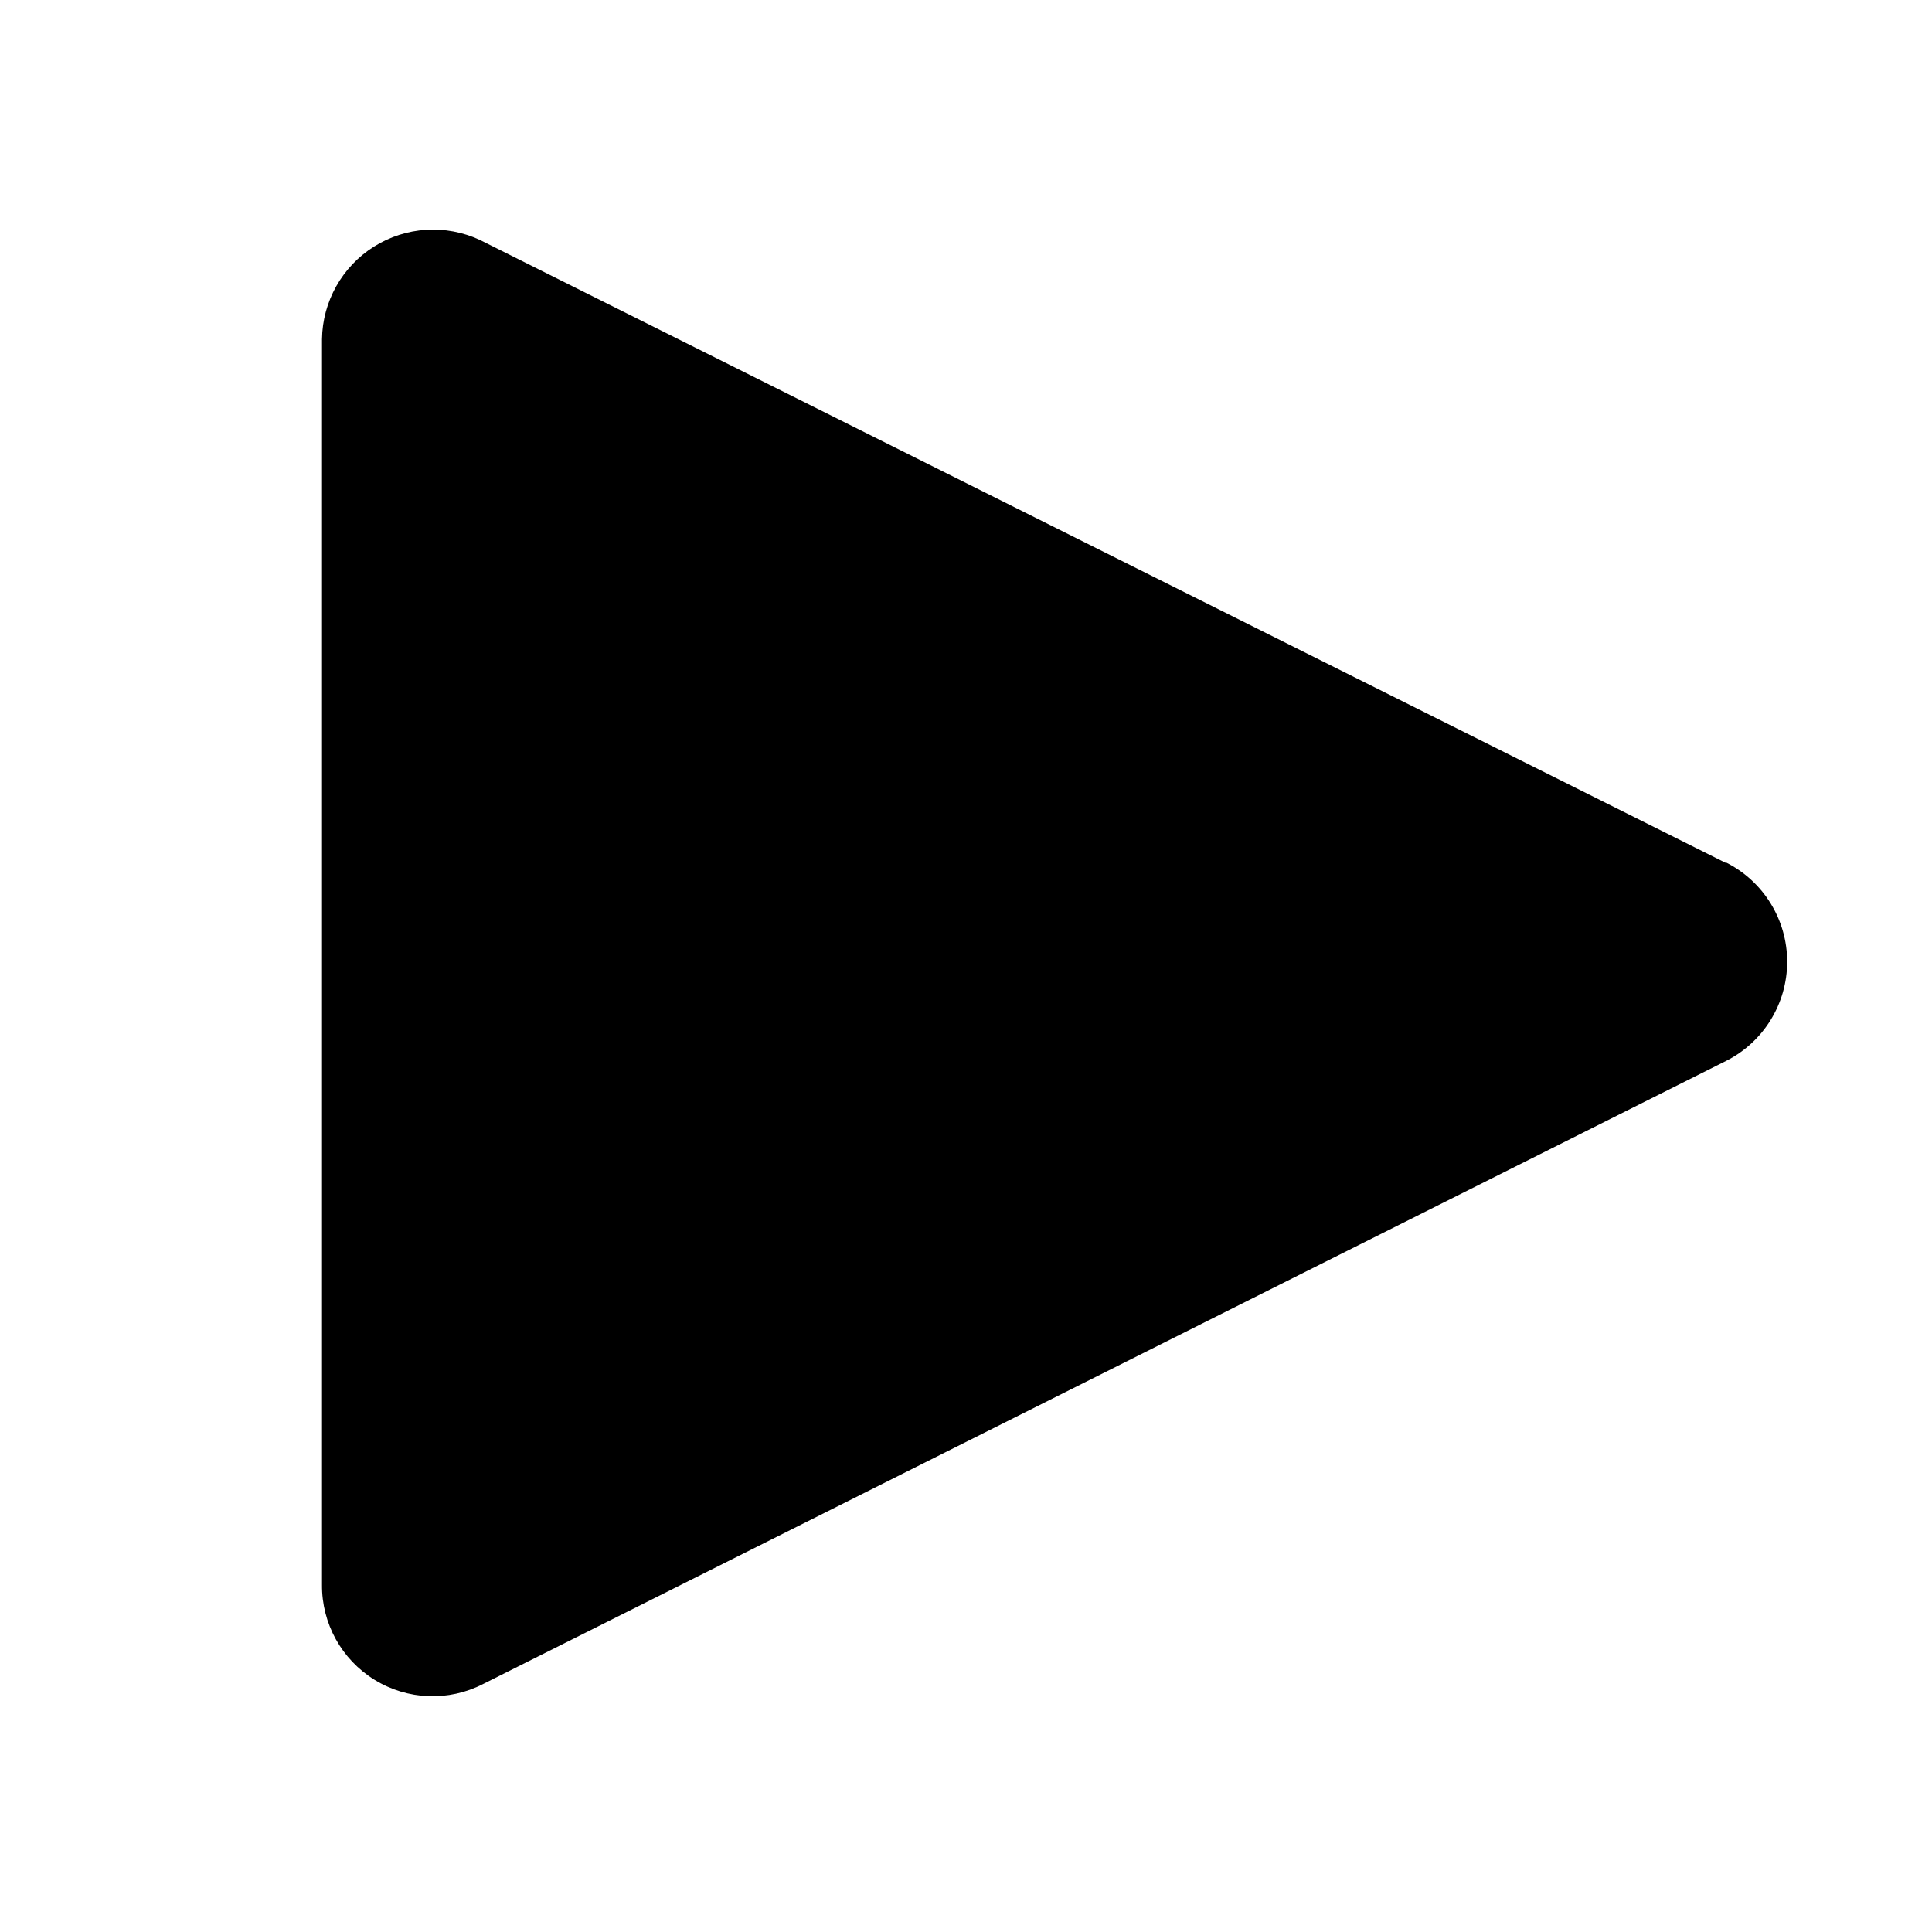
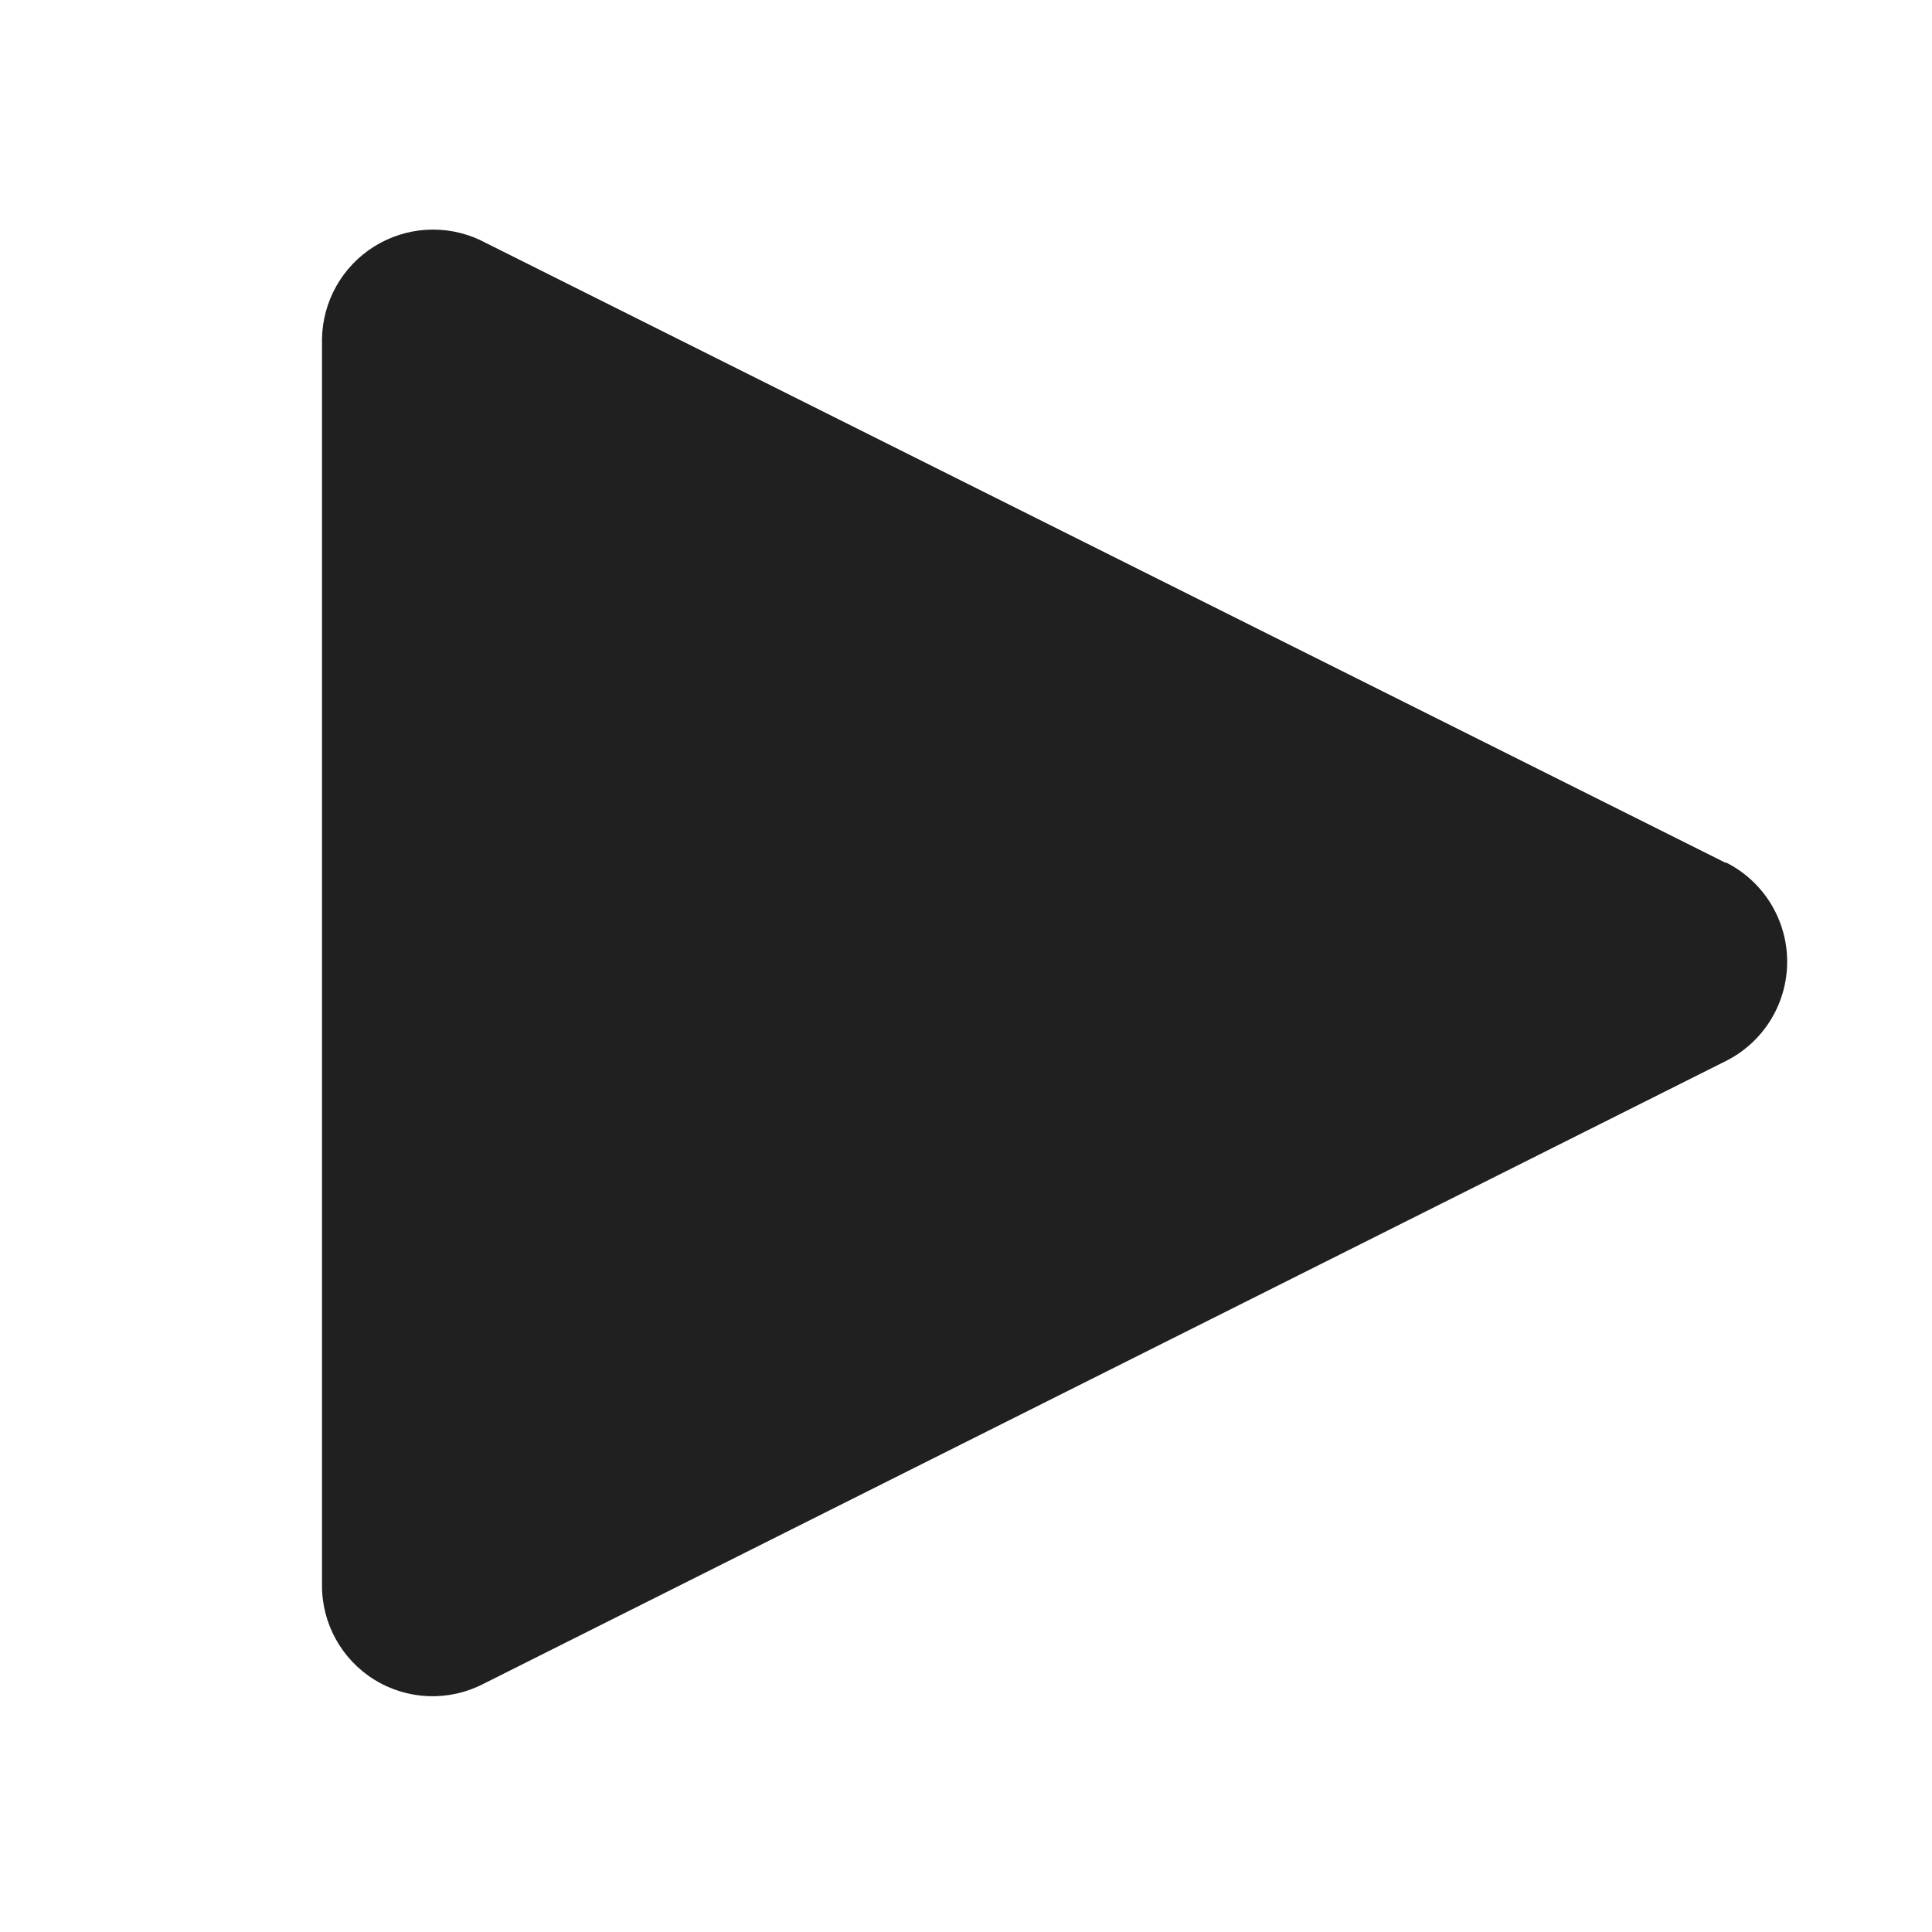
<svg xmlns="http://www.w3.org/2000/svg" version="1.1" width="36" height="36" viewBox="0 0 36 36" preserveAspectRatio="xMidYMid meet">
-   <path class="clr-i-solid clr-i-solid-path-1" d="M32.16,16.08,8.94,4.47A2.07,2.07,0,0,0,6,6.32V29.53a2.06,2.06,0,0,0,3,1.85L32.16,19.77a2.07,2.07,0,0,0,0-3.7Z" />
+   <path class="clr-i-solid clr-i-solid-path-1" d="M32.16,16.08,8.94,4.47A2.07,2.07,0,0,0,6,6.32V29.53a2.06,2.06,0,0,0,3,1.85L32.16,19.77a2.07,2.07,0,0,0,0-3.7Z" style="fill: #202020;" />
  <rect x="0" y="0" width="36" height="36" fill-opacity="0" />
</svg>
